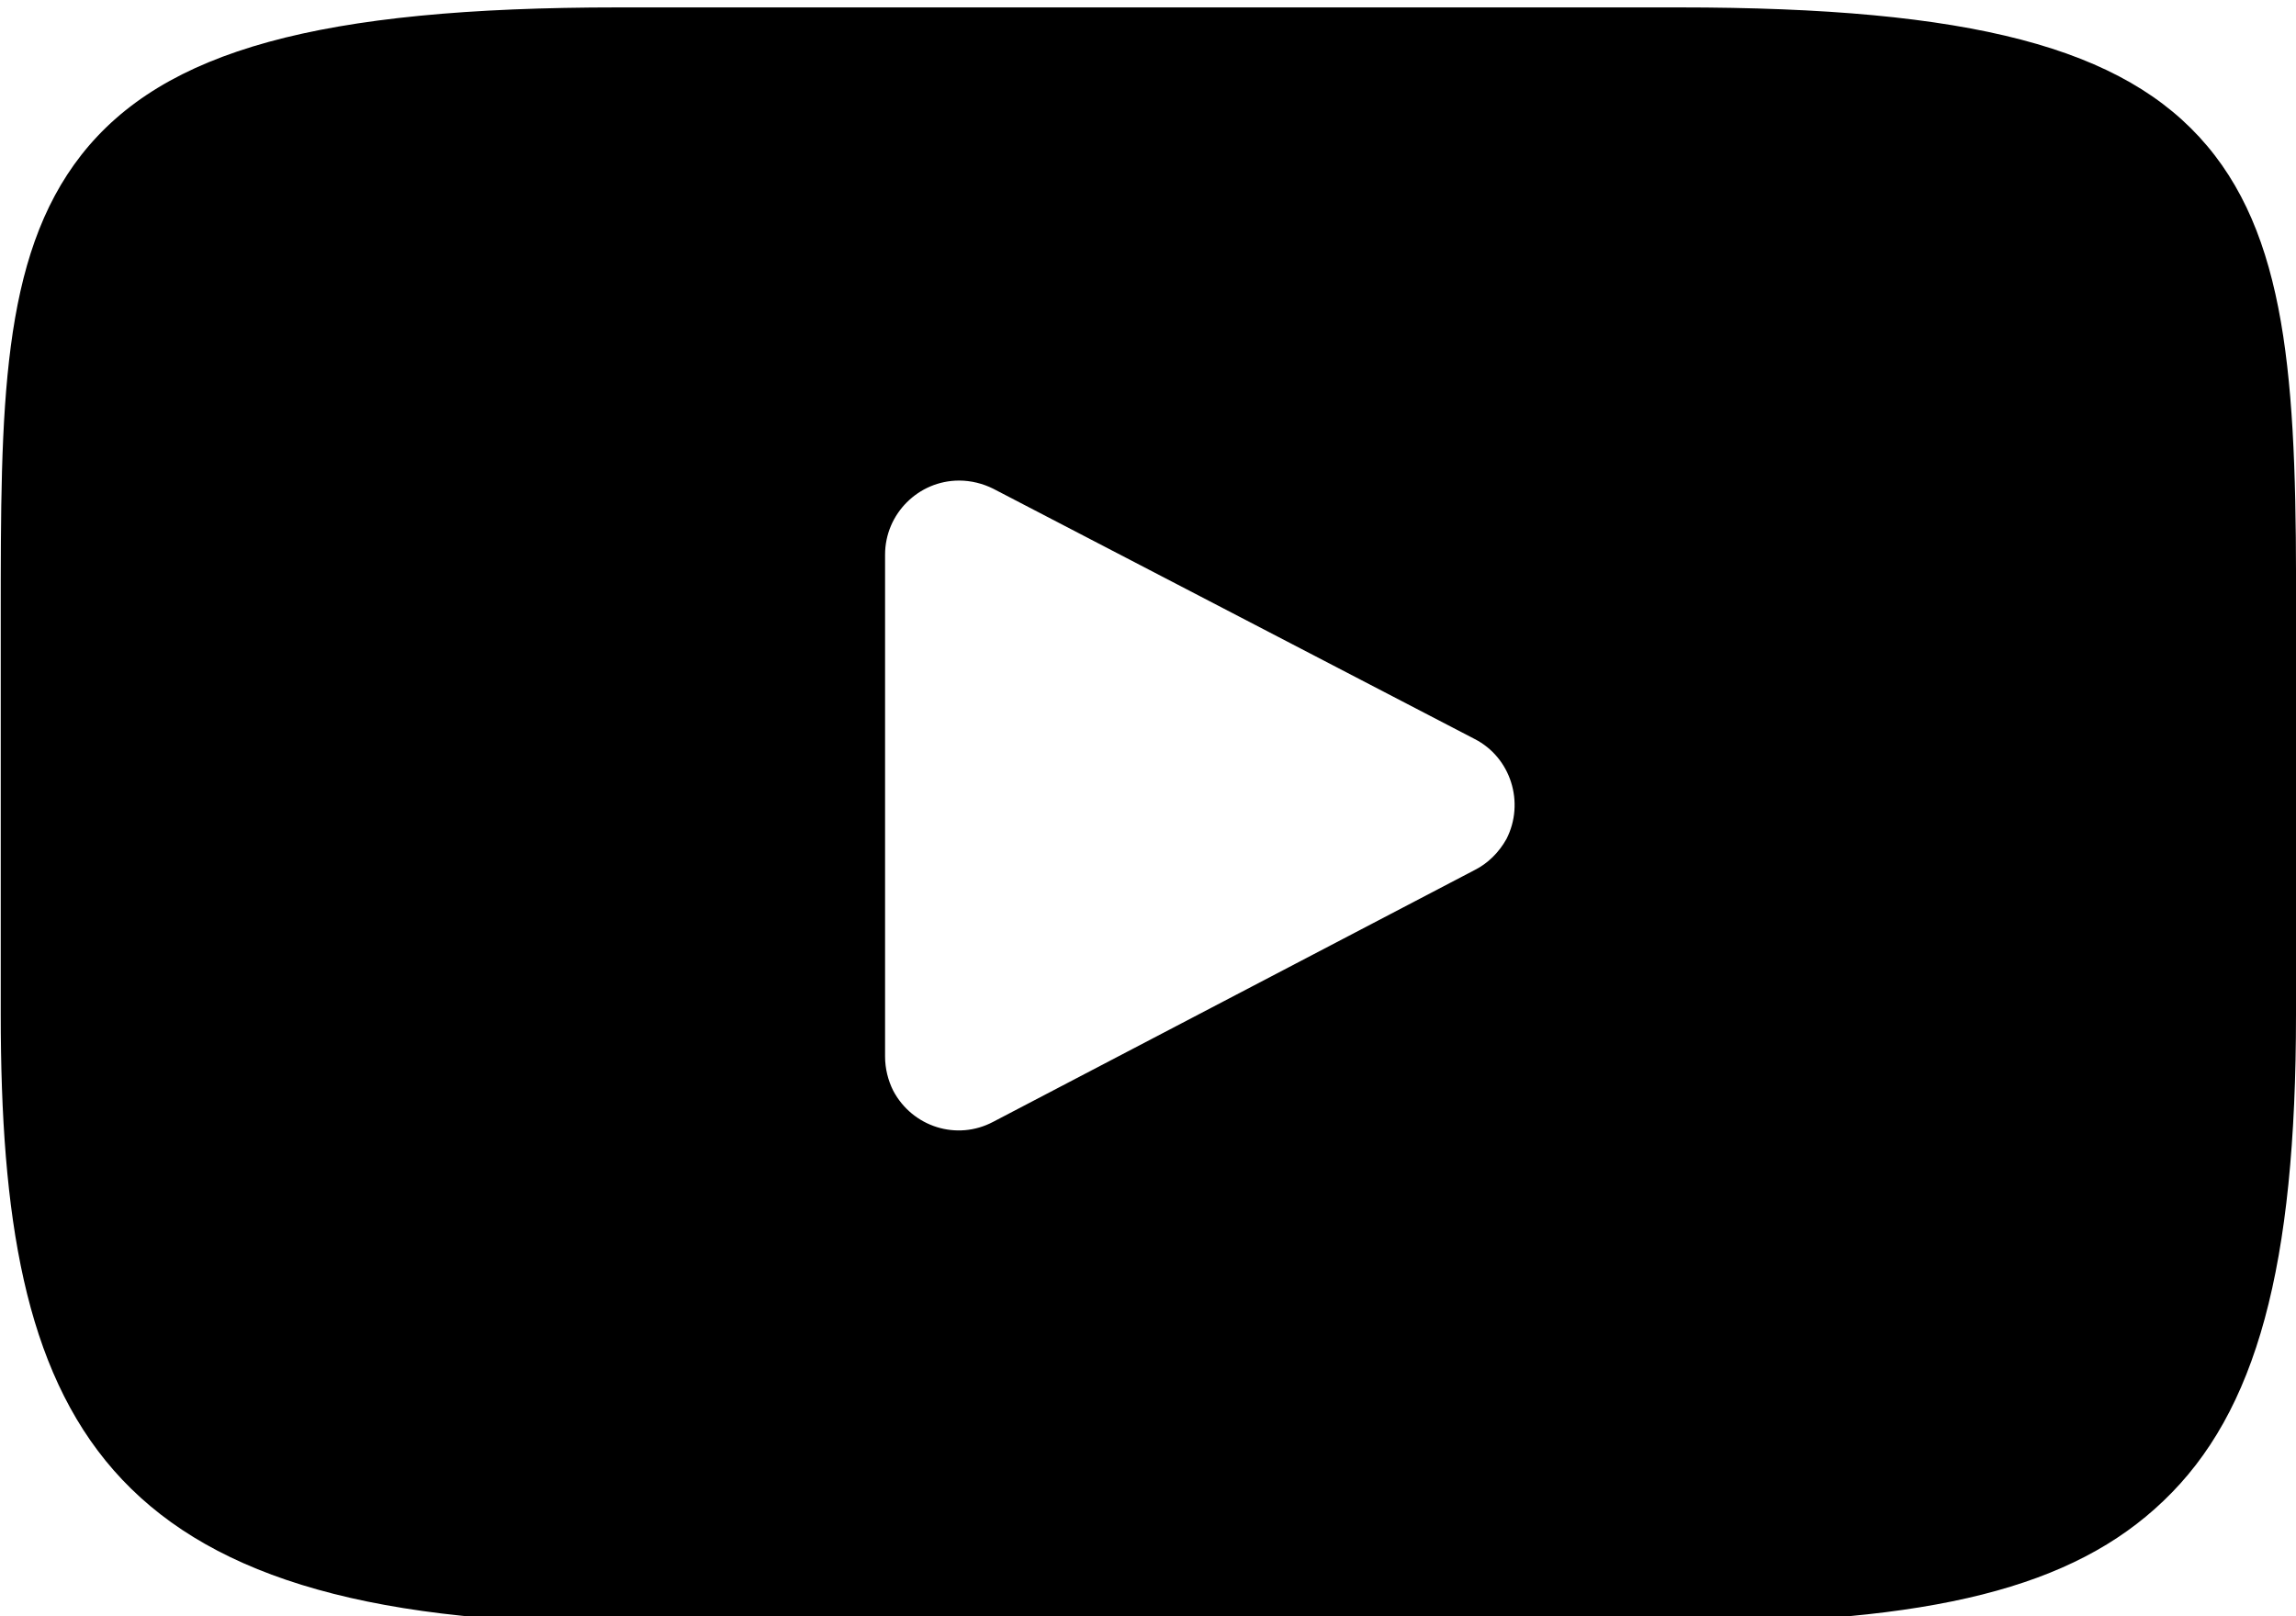
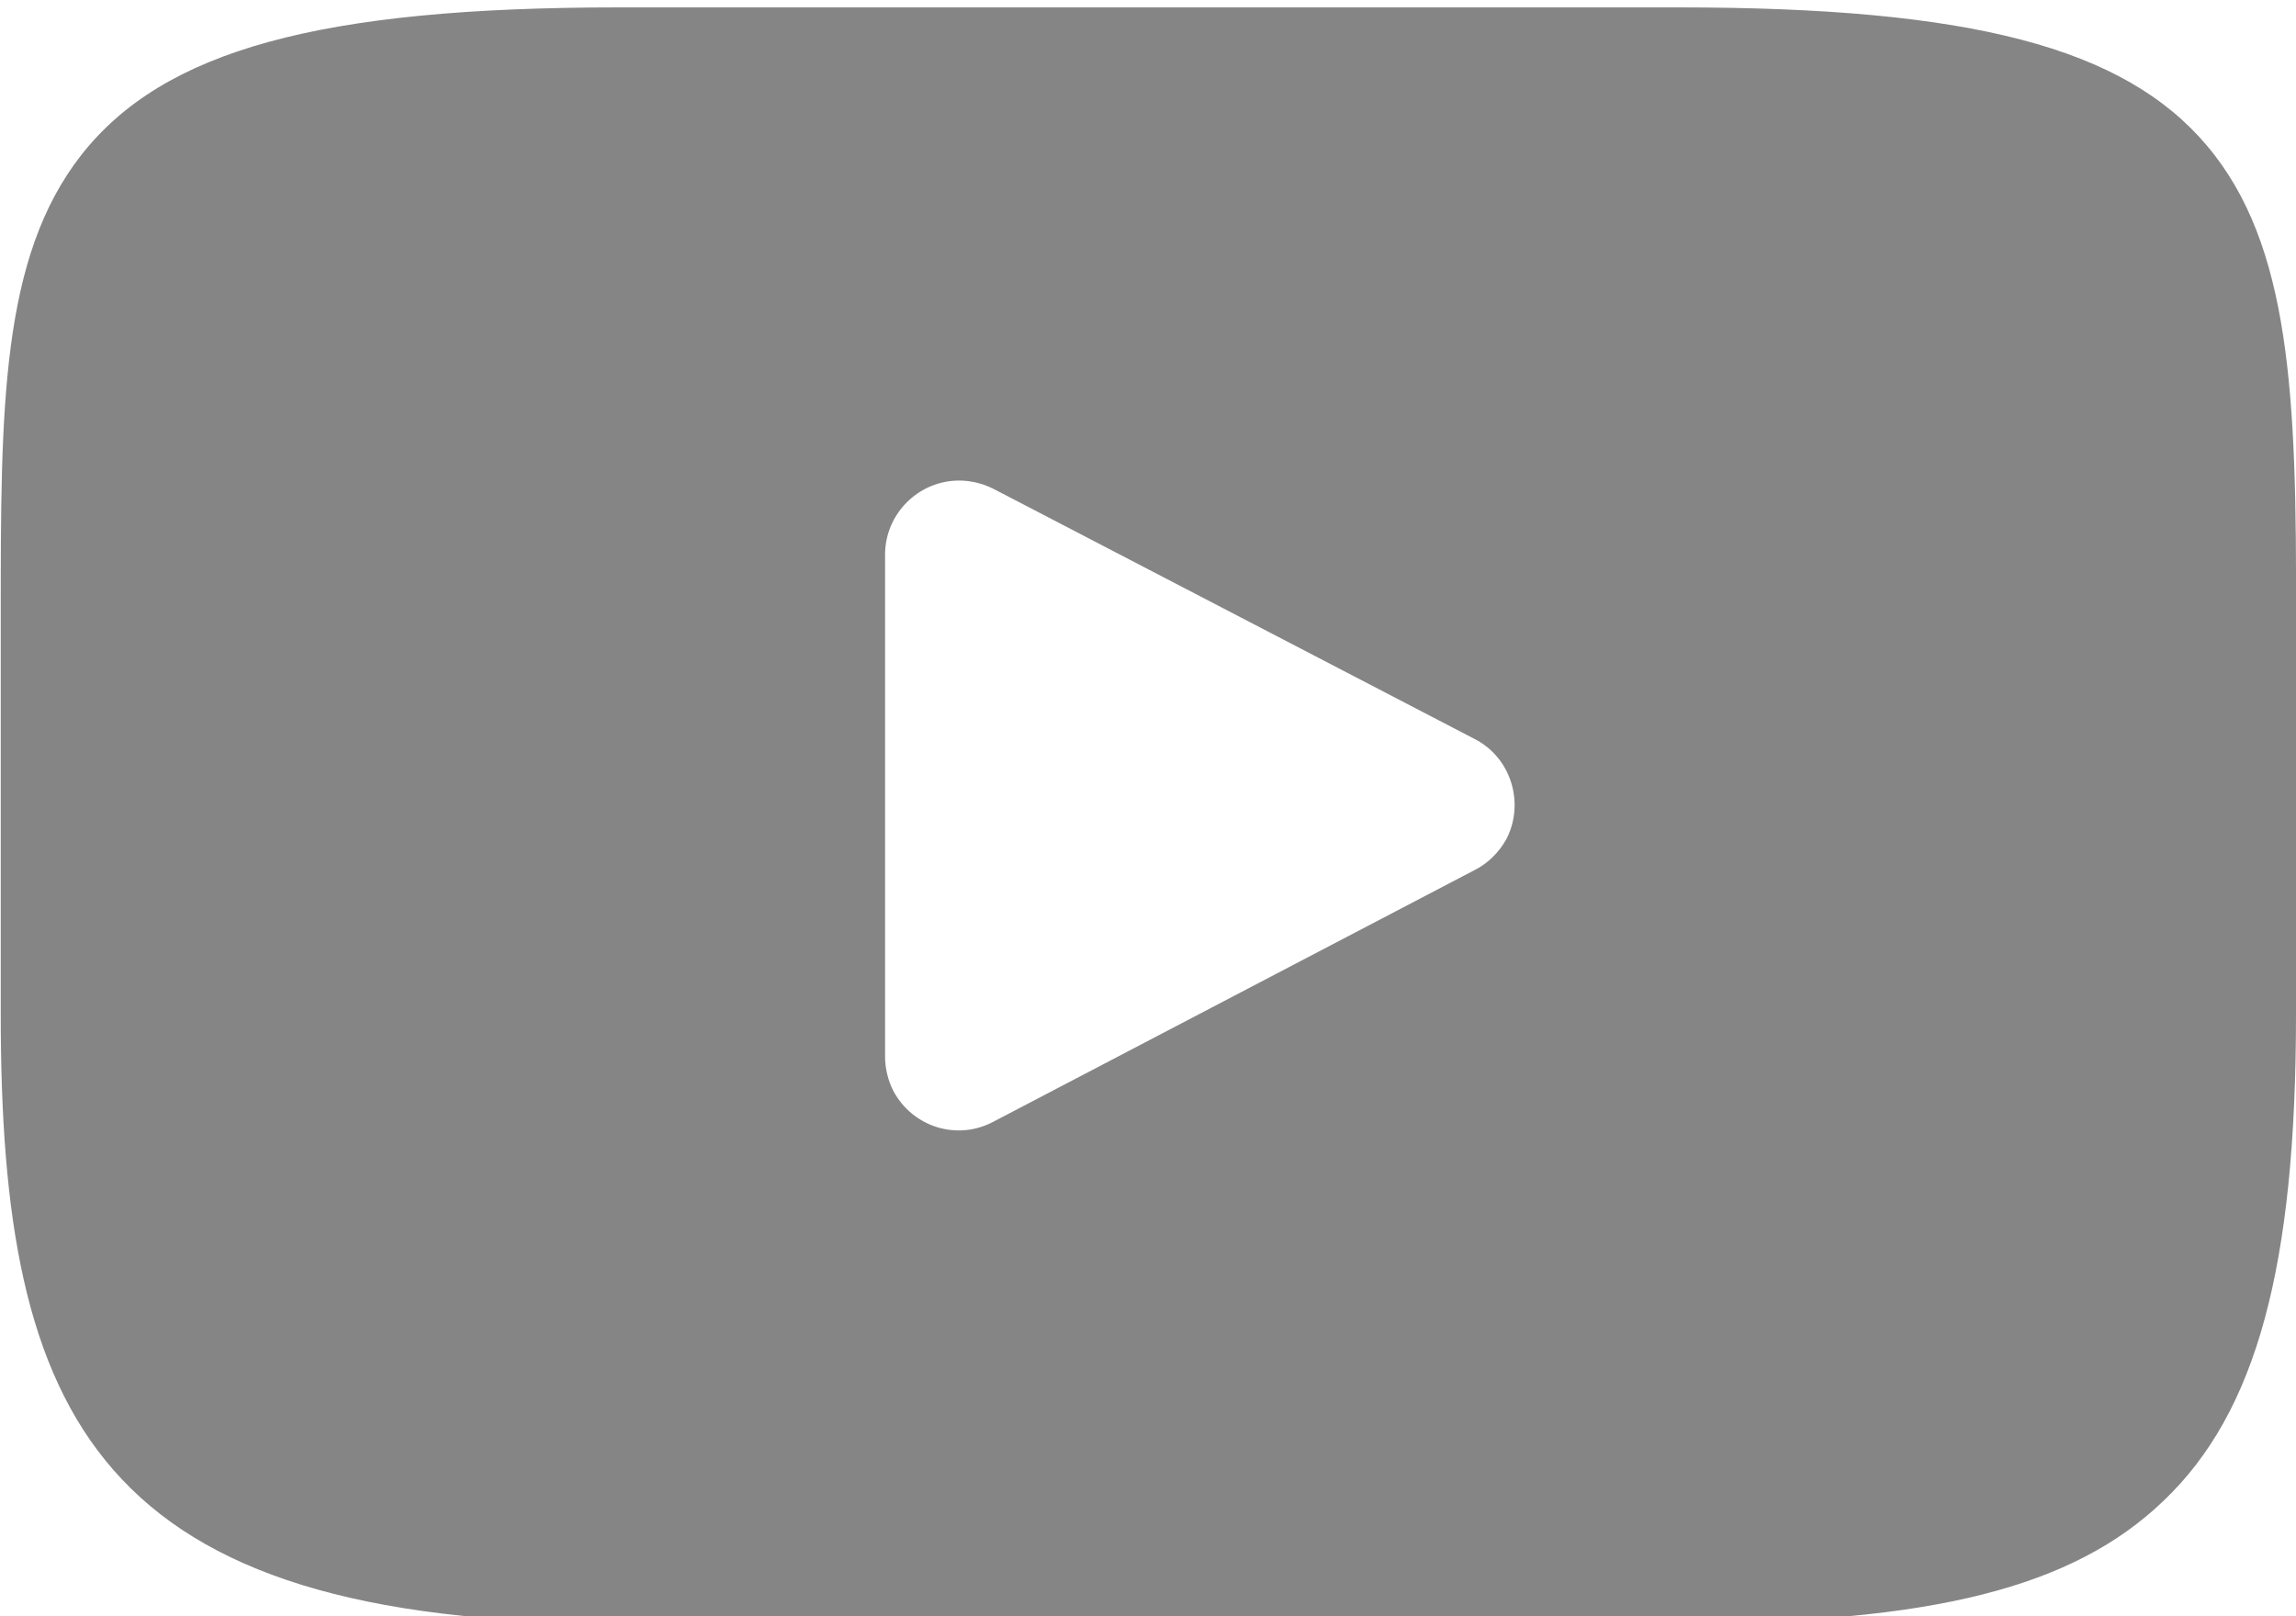
<svg xmlns="http://www.w3.org/2000/svg" viewBox="-150 287.8 310 218.2">
-   <path d="M148 307.5c-11.2-13.3-31.9-18.7-71.3-18.7H-66.5c-40.4 0-61.4 5.8-72.5 19.9-10.9 13.9-10.9 34.2-10.9 62.4v53.7c0 54.6 12.9 82.2 83.4 82.2H76.7c34.2 0 53.2-4.8 65.4-16.5 12.6-12 17.9-31.7 17.9-65.7v-53.7c.1-29.7-.7-50.2-12-63.6zm-98.9 97.8l-65 34c-4.9 2.6-10.9.7-13.5-4.2-.7-1.4-1.1-3-1.1-4.6v-67.8c0-5.5 4.5-10 10-10 1.6 0 3.2.4 4.6 1.1l65 33.8c4.9 2.5 6.8 8.6 4.3 13.5-1 1.8-2.5 3.3-4.3 4.2z" />
+   <path fill="#858585" d="M148 307.5c-11.2-13.3-31.9-18.7-71.3-18.7H-66.5c-40.4 0-61.4 5.8-72.5 19.9-10.9 13.9-10.9 34.2-10.9 62.4v53.7c0 54.6 12.9 82.2 83.4 82.2H76.7c34.2 0 53.2-4.8 65.4-16.5 12.6-12 17.9-31.7 17.9-65.7v-53.7c.1-29.7-.7-50.2-12-63.6zm-98.9 97.8l-65 34c-4.9 2.6-10.9.7-13.5-4.2-.7-1.4-1.1-3-1.1-4.6v-67.8c0-5.5 4.5-10 10-10 1.6 0 3.2.4 4.6 1.1l65 33.8c4.9 2.5 6.8 8.6 4.3 13.5-1 1.8-2.5 3.3-4.3 4.2z" />
</svg>
